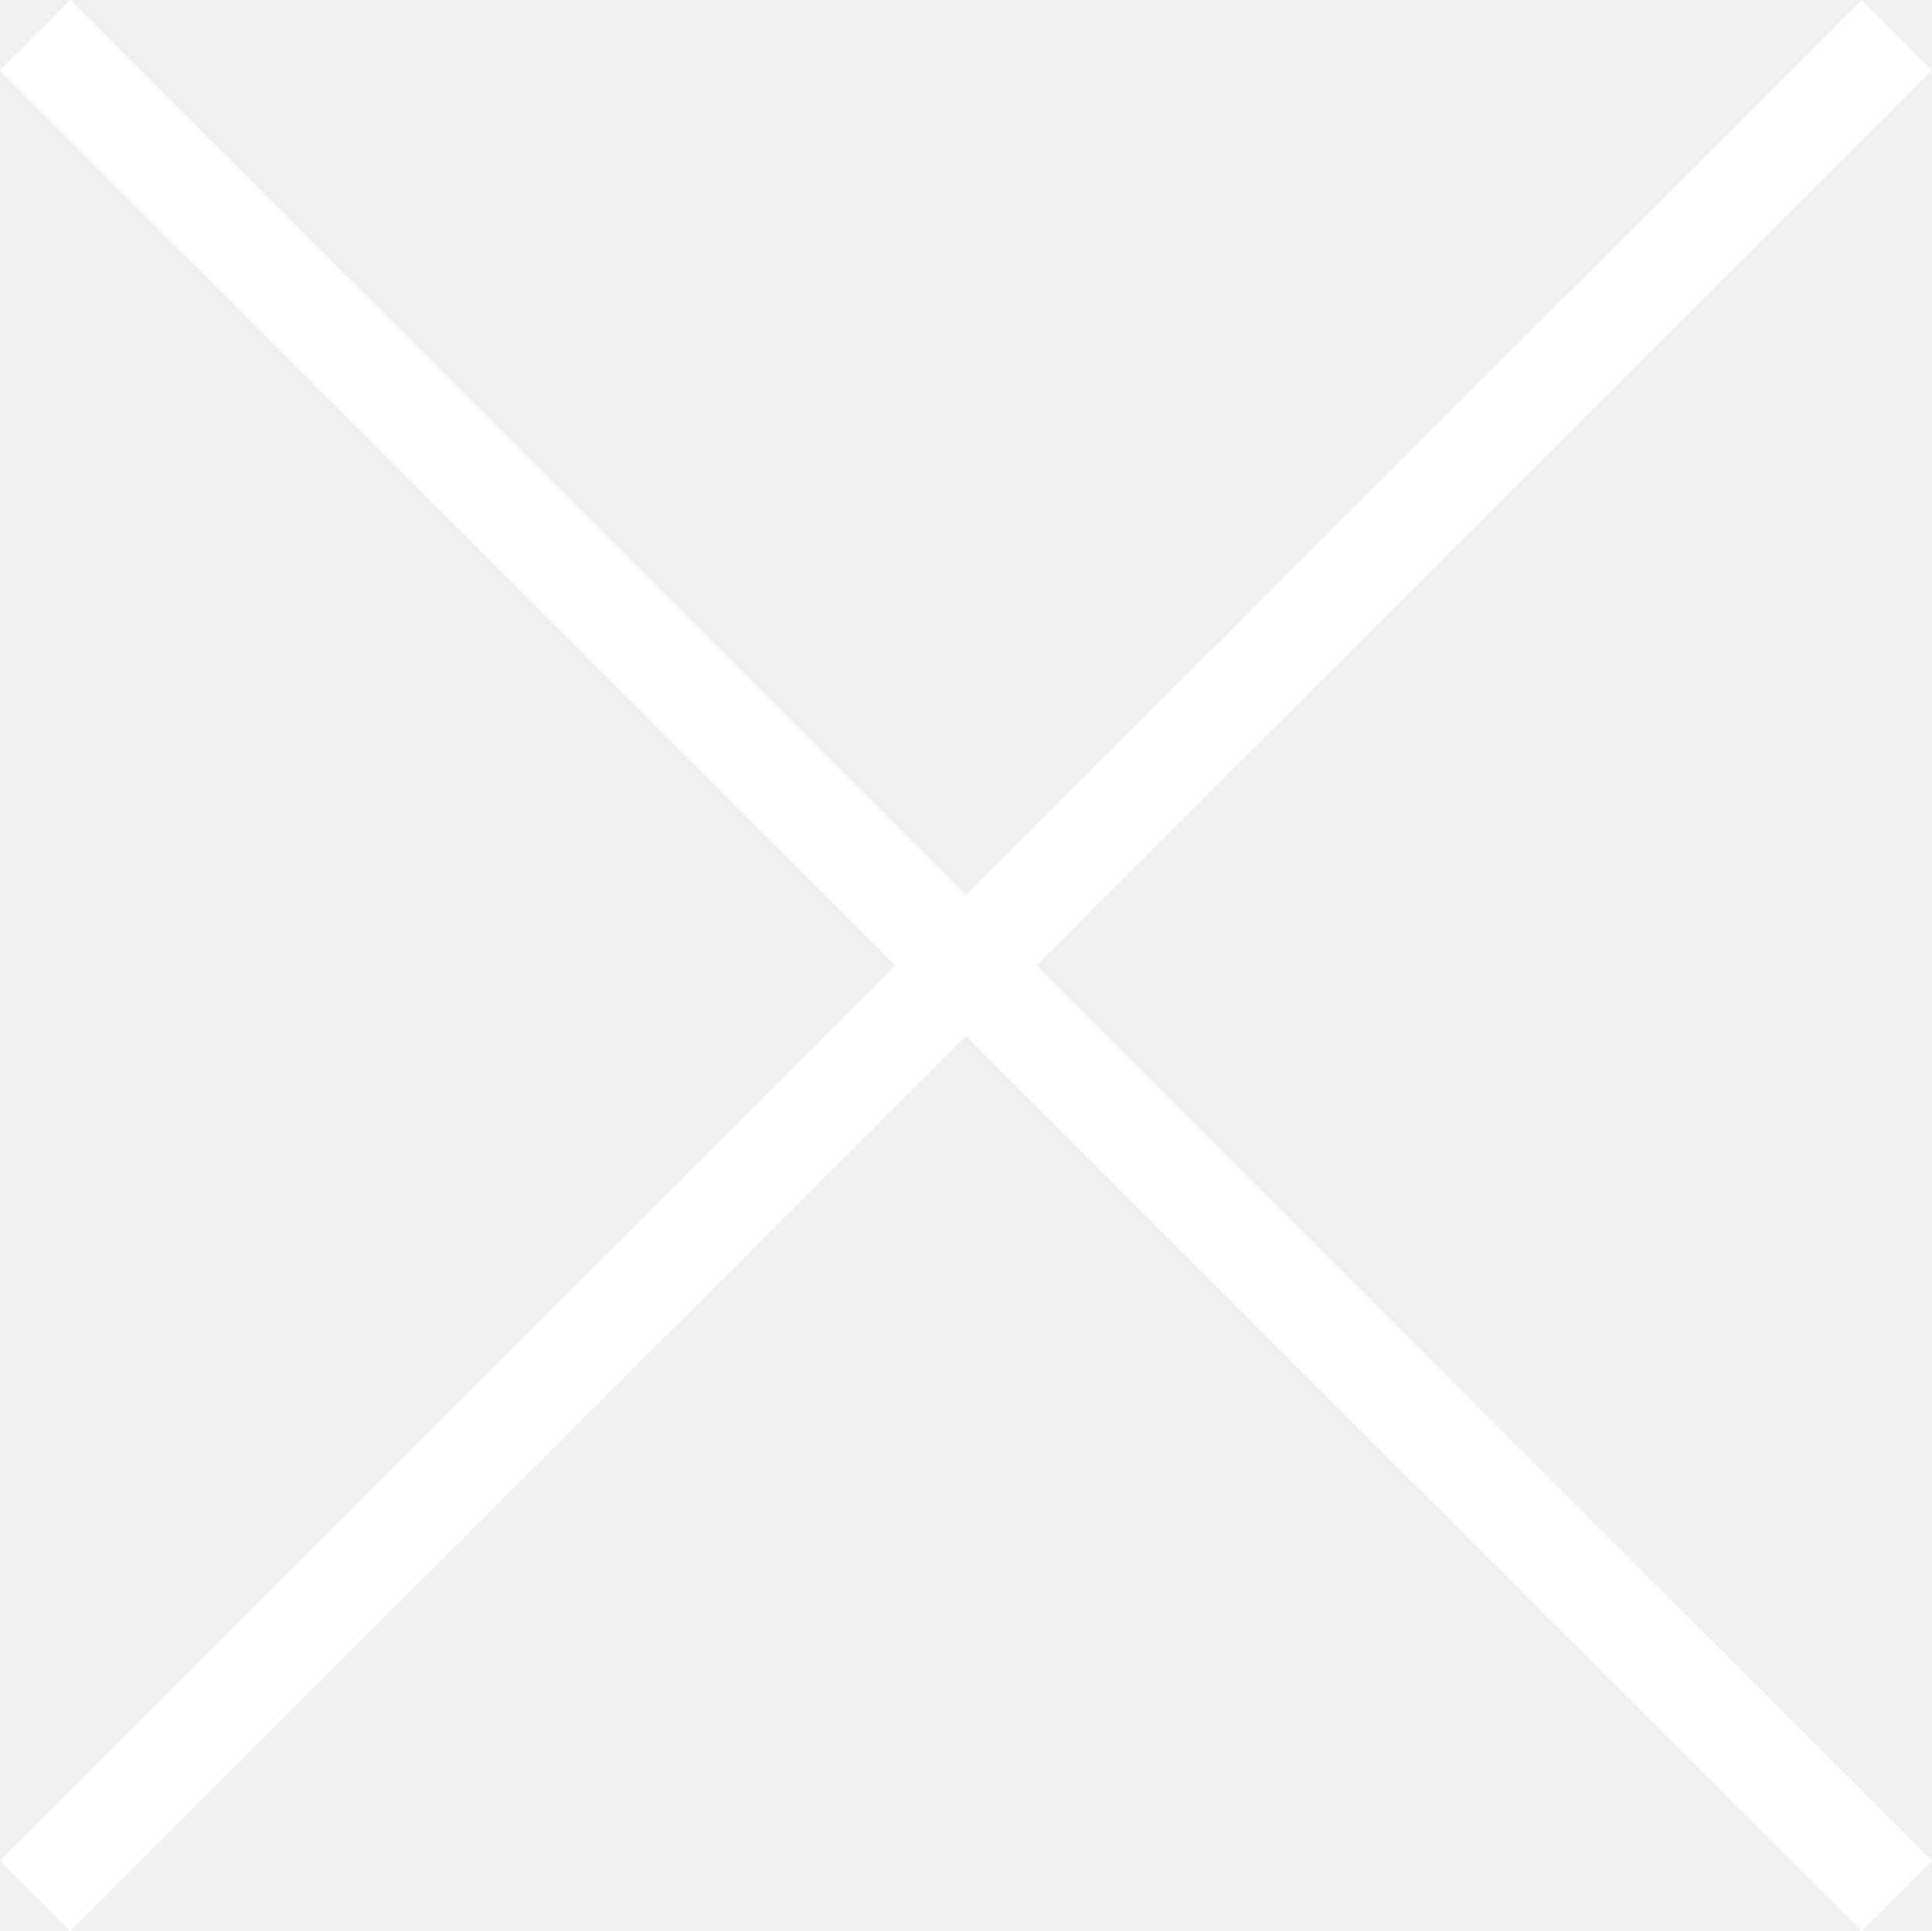
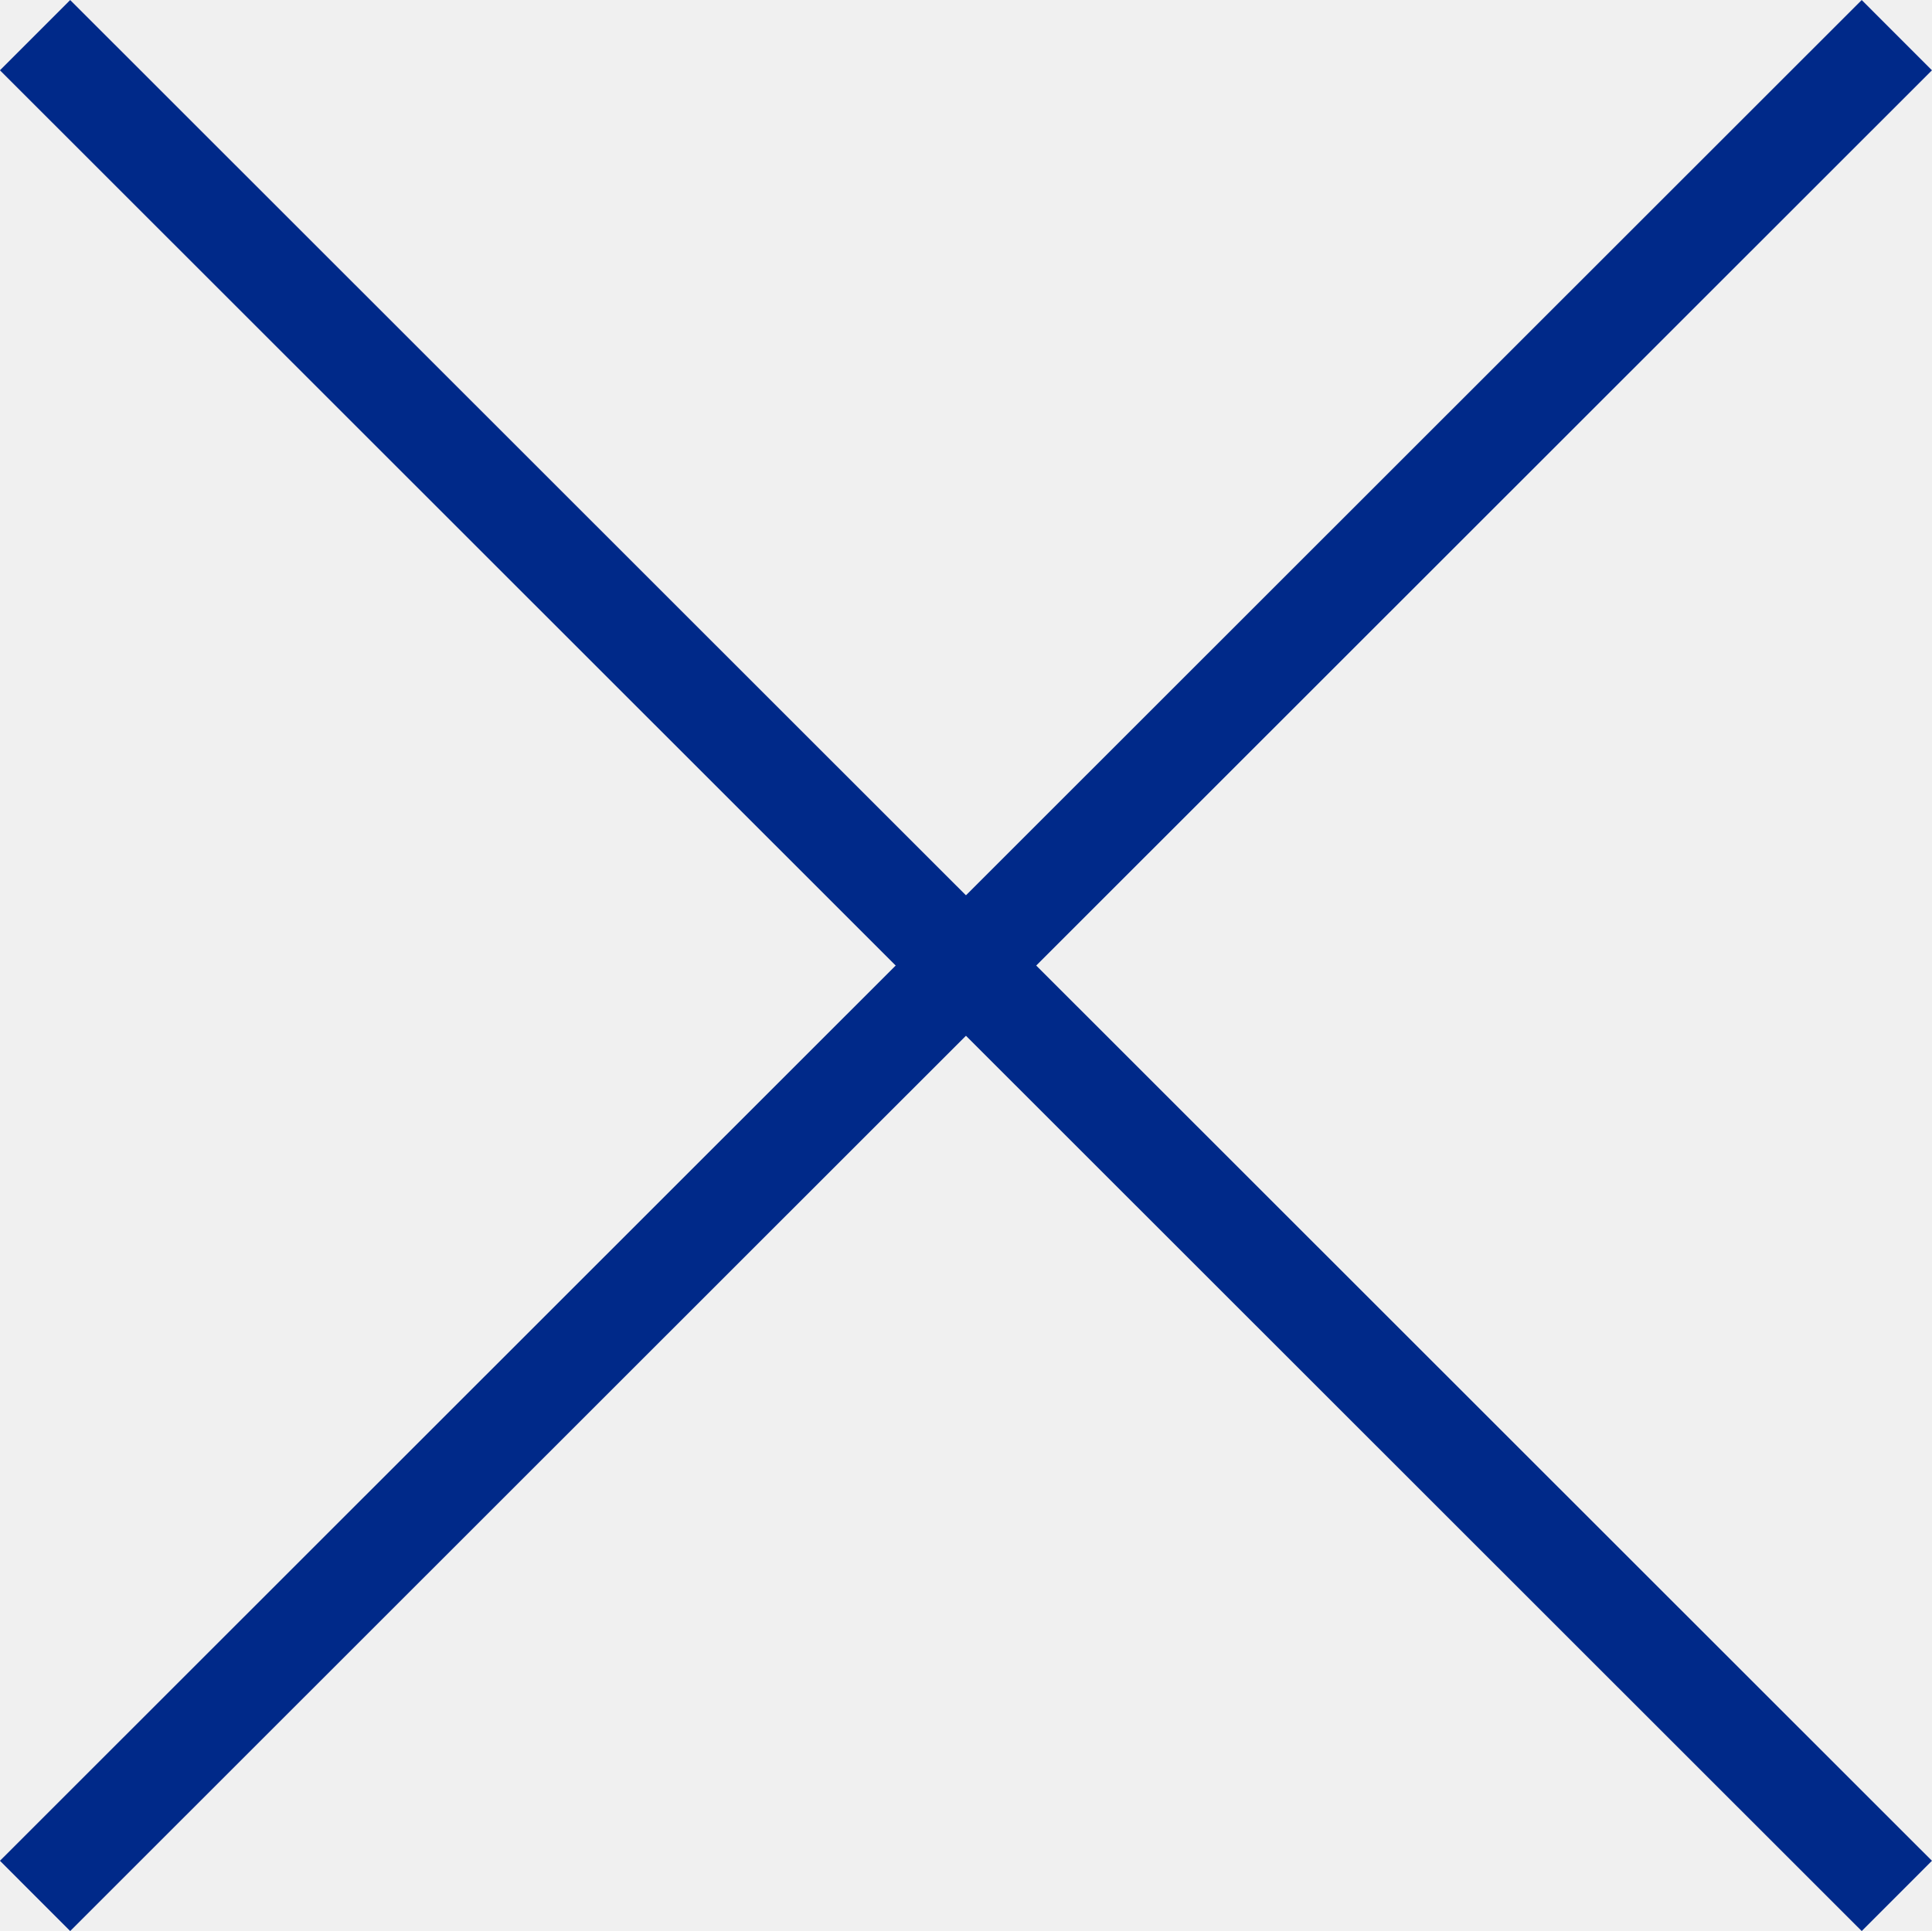
<svg xmlns="http://www.w3.org/2000/svg" width="19.447" height="19.439" viewBox="0 0 19.447 19.439">
-   <path d="M0,0,18.74,18.732" transform="translate(0.353 0.354)" fill="none" stroke="#fff" stroke-width="1" />
-   <line x1="18.74" y2="18.732" transform="translate(0.353 0.354)" fill="none" stroke="#fff" stroke-width="1" />
+   <path d="M0,0,18.74,18.732" transform="translate(0.353 0.354)" fill="none" stroke="#002989" stroke-width="1" />
+   <line x1="18.74" y2="18.732" transform="translate(0.353 0.354)" fill="none" stroke="#002989" stroke-width="1" />
</svg>
